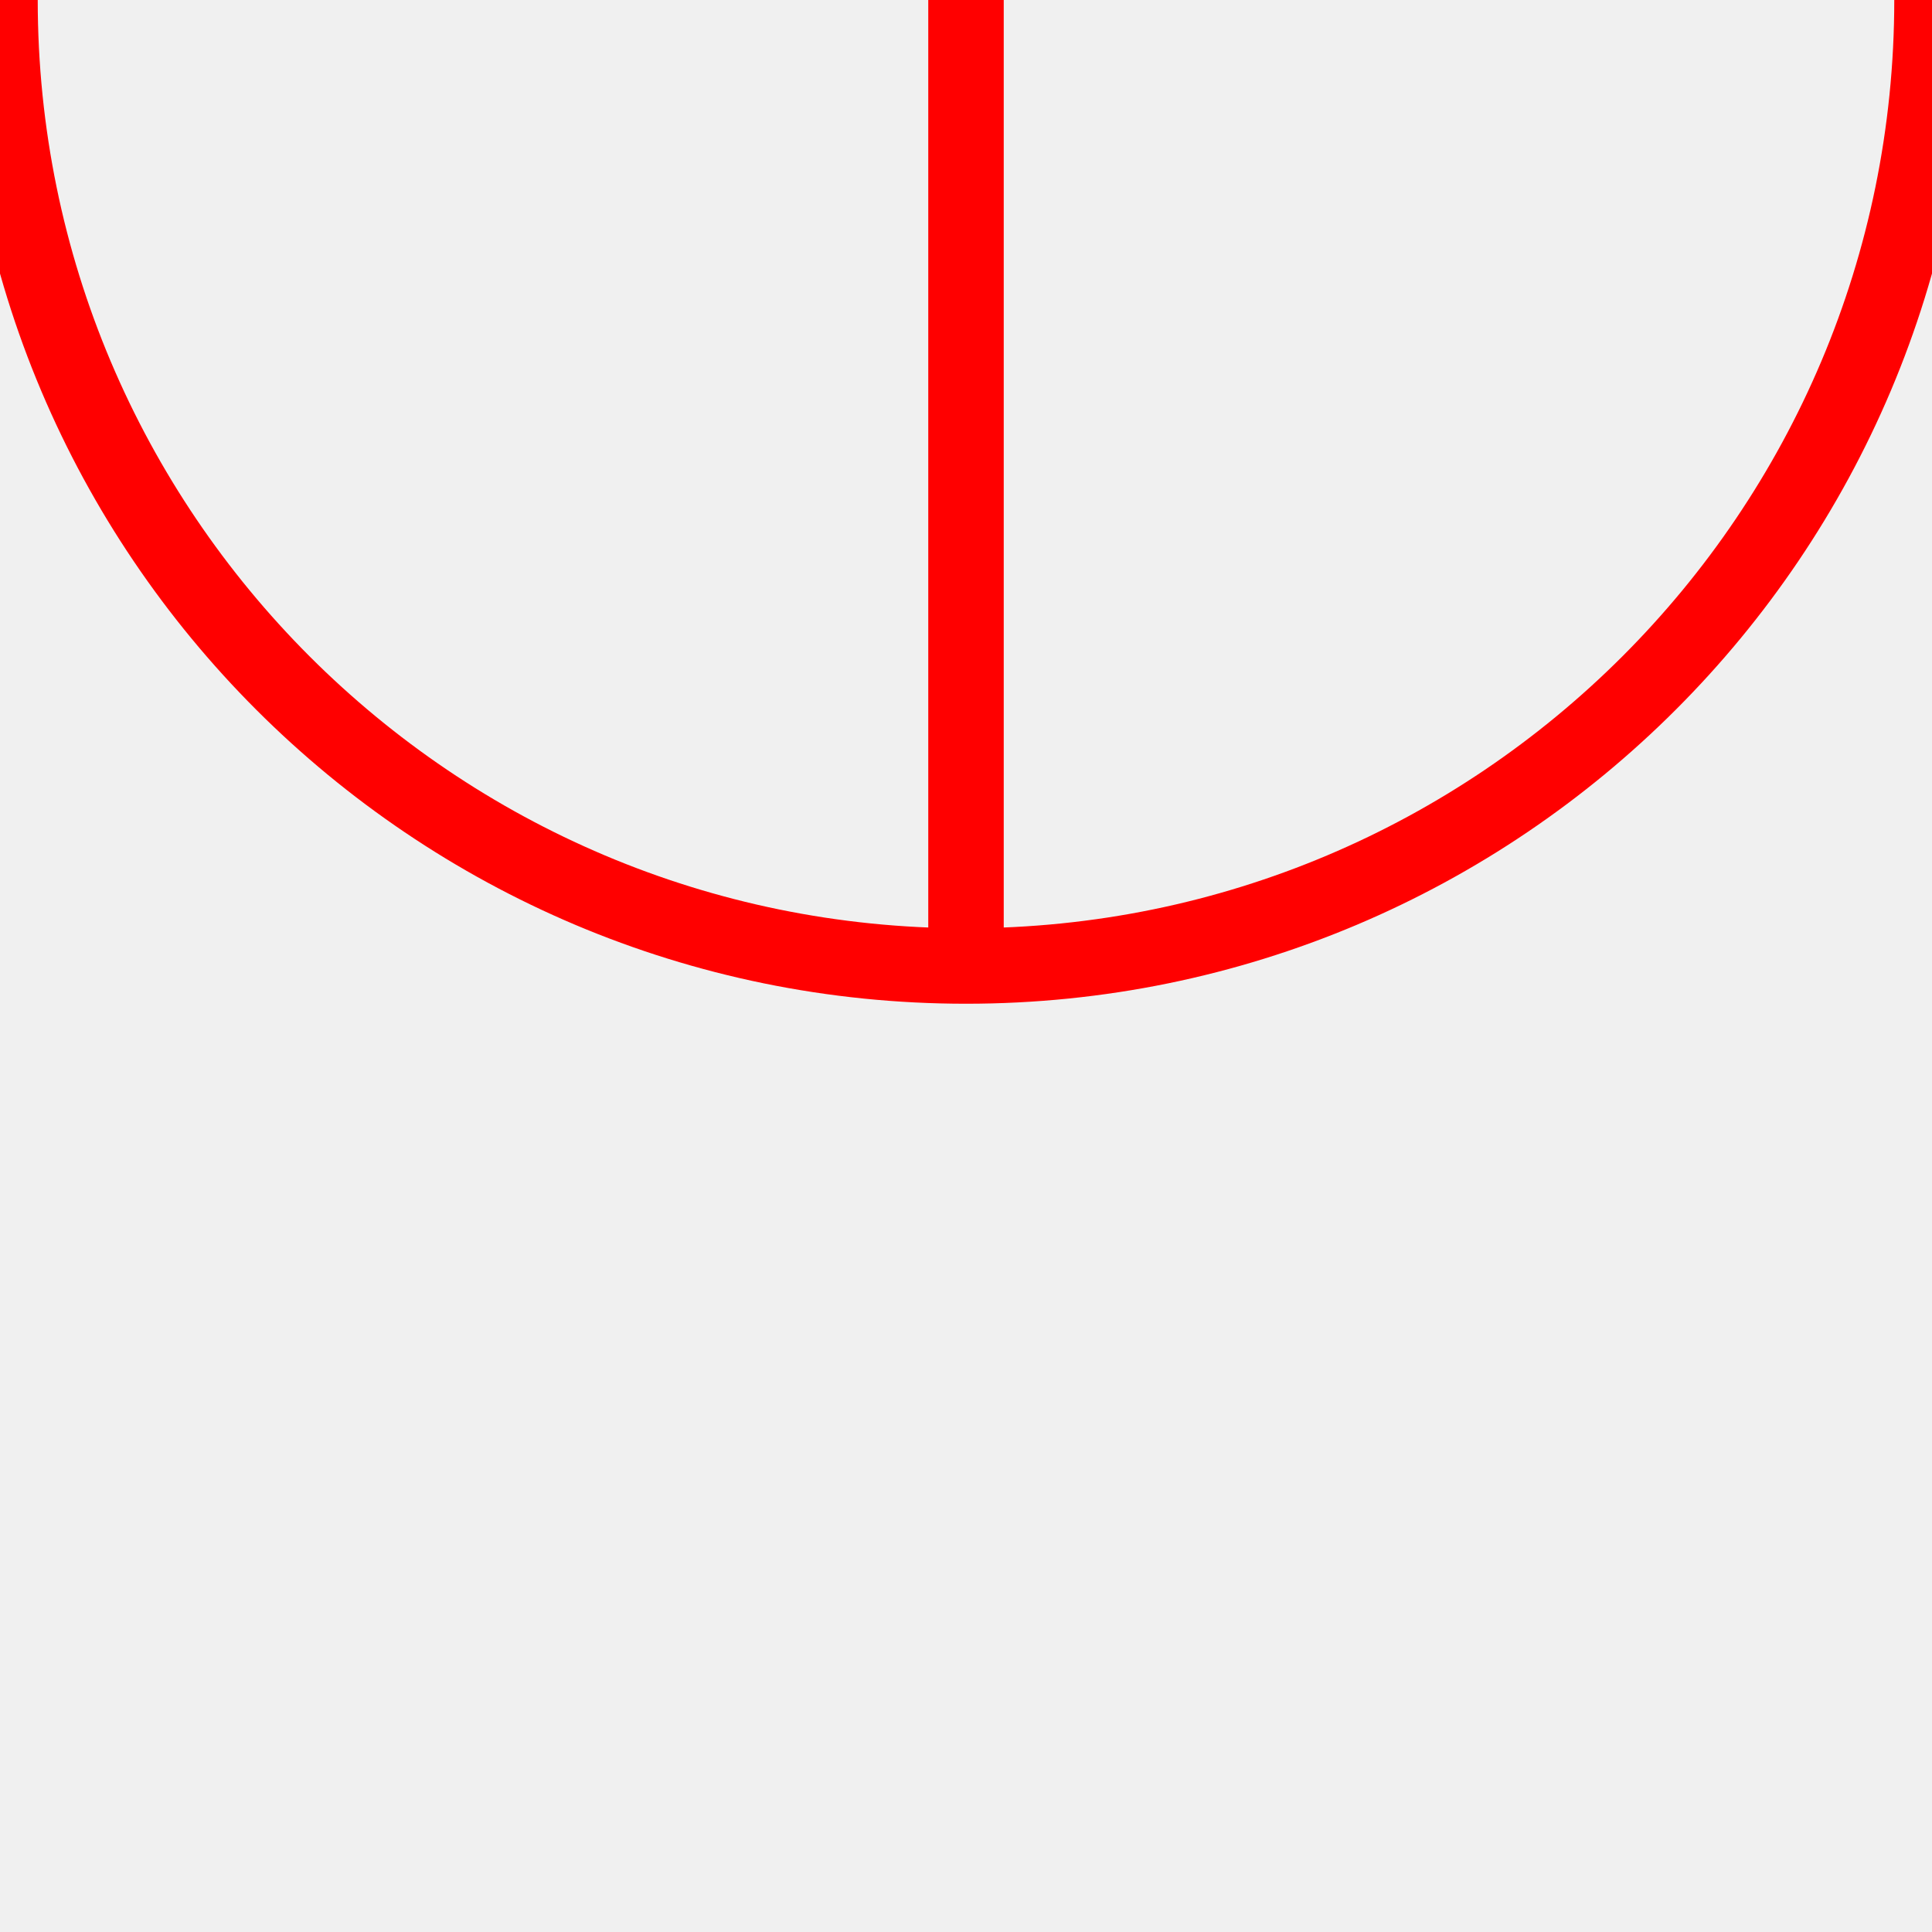
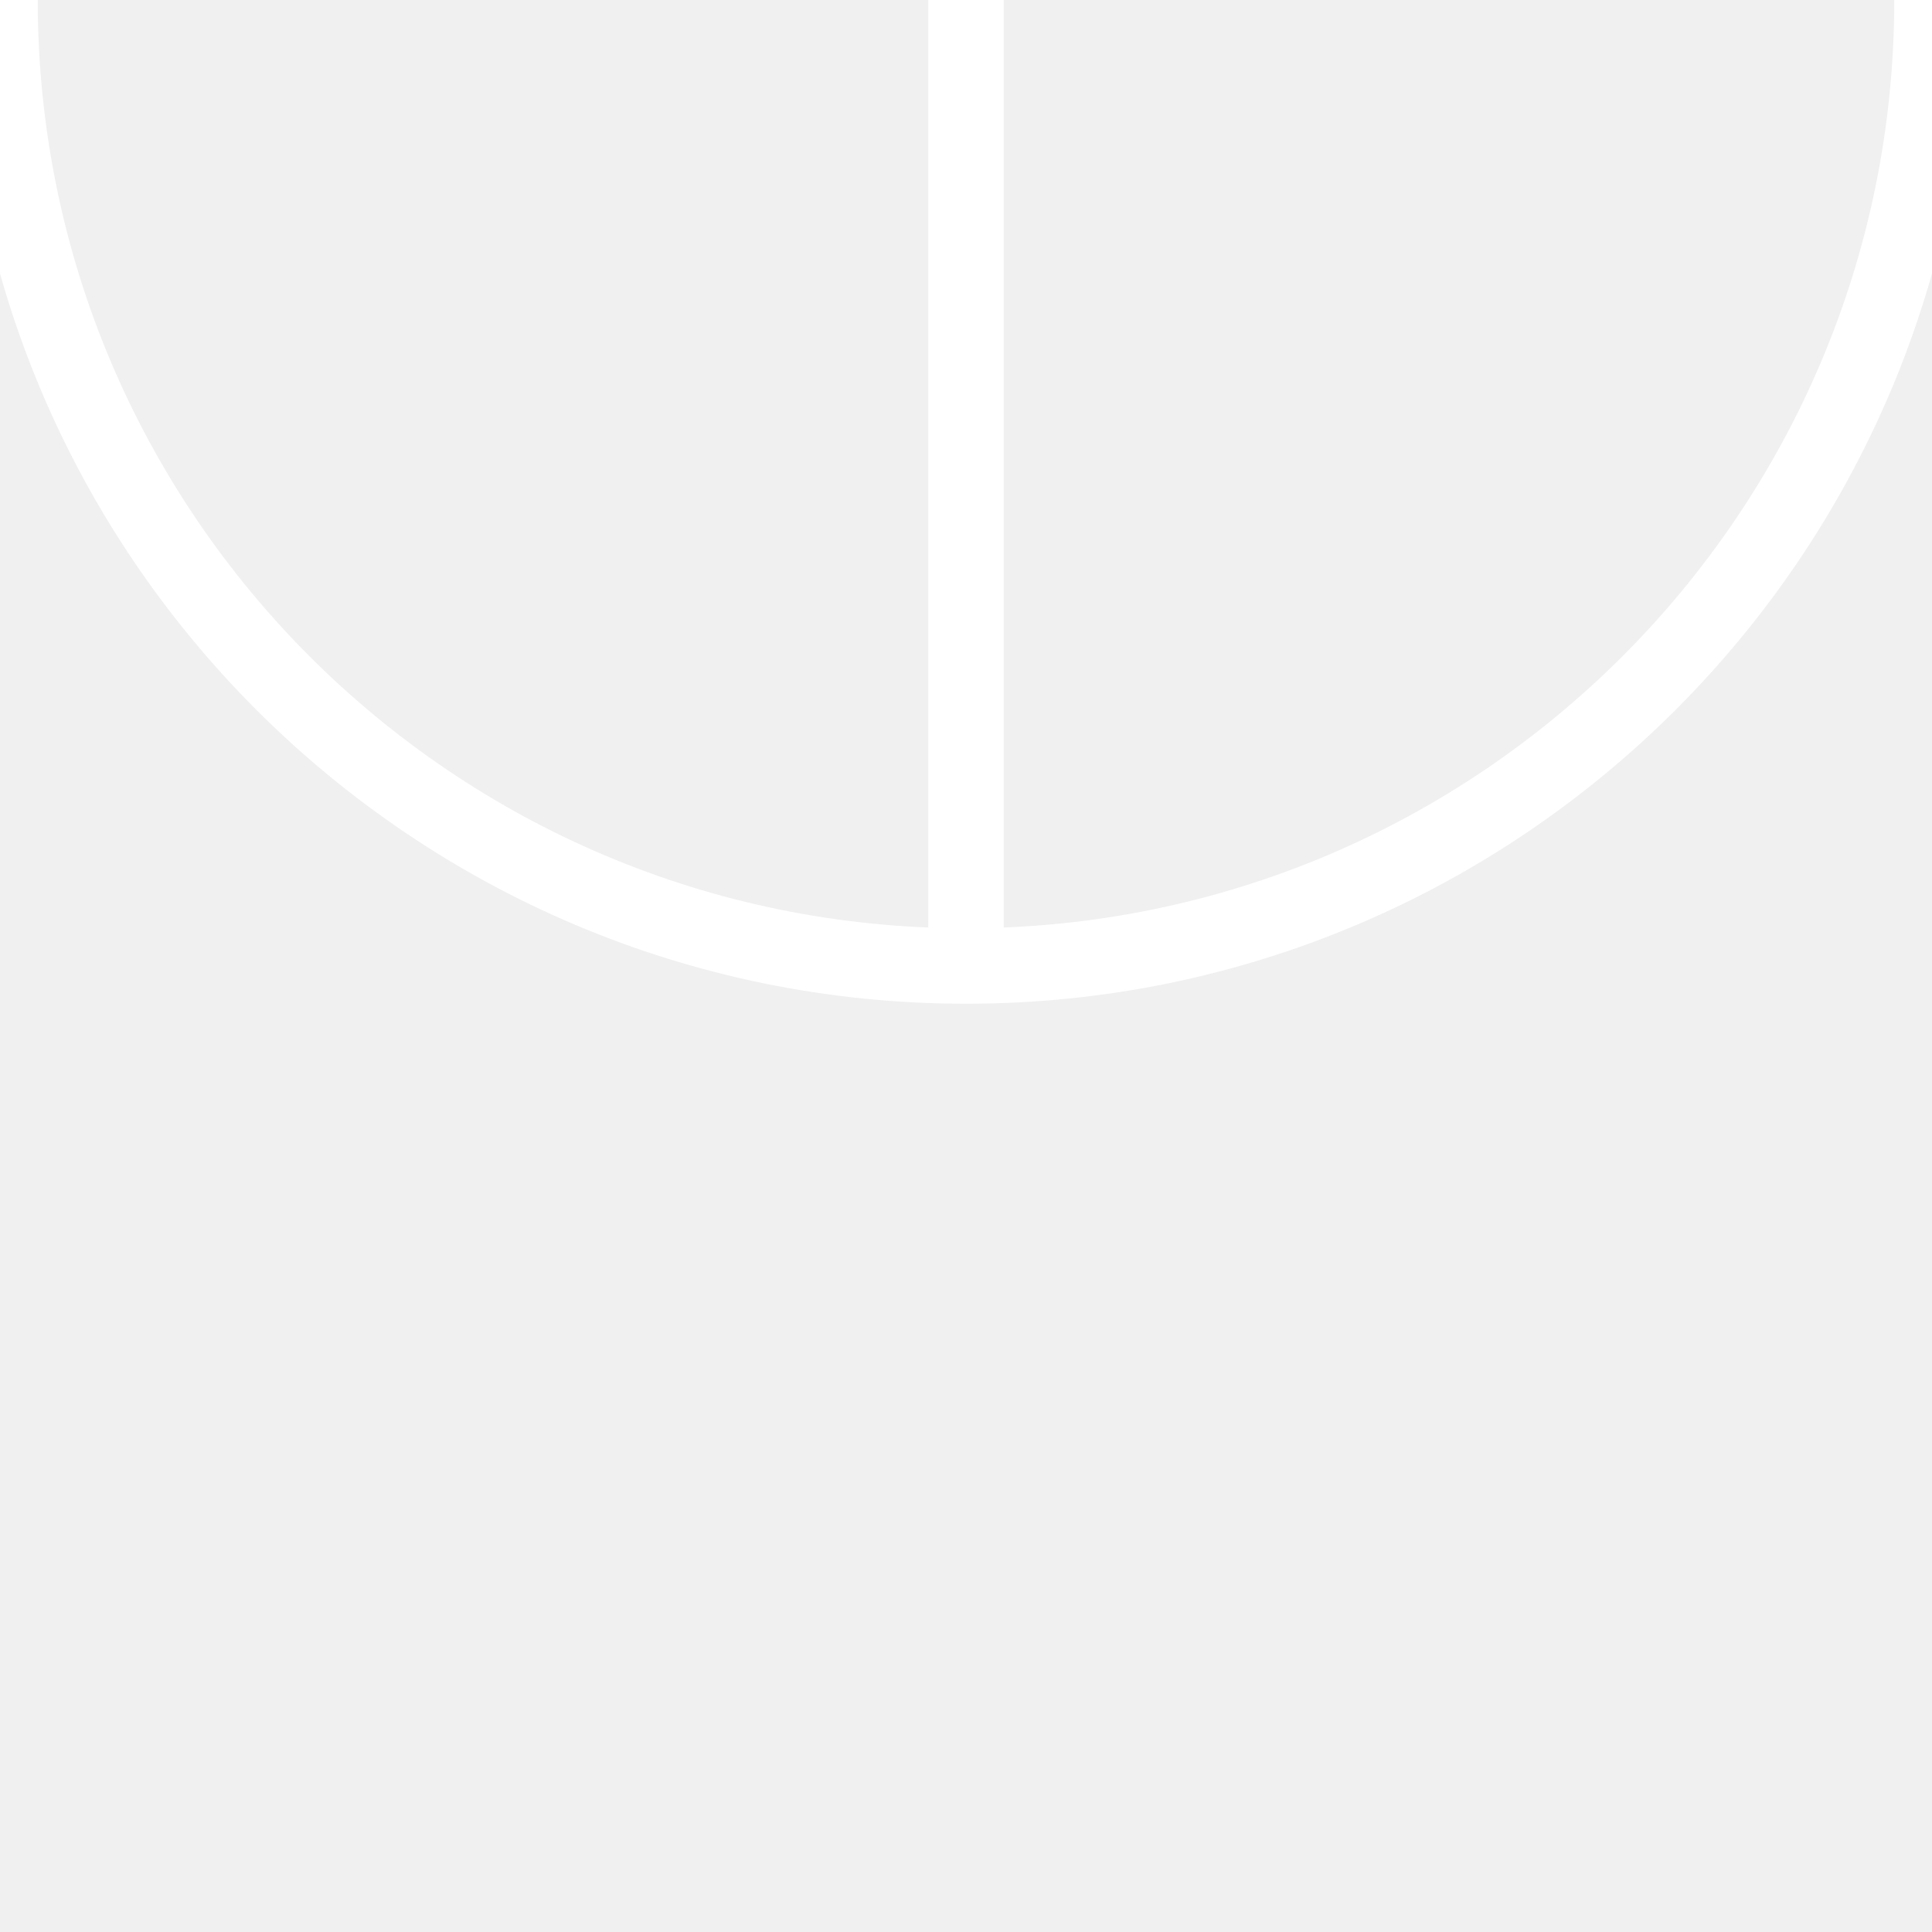
<svg xmlns="http://www.w3.org/2000/svg" width="256" height="256" viewBox="0 0 256 256" fill="none">
  <g clip-path="url(#clip0_2007_169)">
-     <path d="M128 -0.5V127.5" stroke="#FF0000" stroke-width="10" />
-     <path d="M-1.11901e-05 2.23802e-05C-5.00999e-06 70.692 57.307 128 128 128C198.692 128 256 70.692 256 0" stroke="#FF0000" stroke-width="10" />
+     <path d="M-1.11901e-05 2.23802e-05C-5.00999e-06 70.692 57.307 128 128 128M256 0C256 70.692 198.692 128 128 128M128 128L128 -0.5" stroke="white" stroke-width="10" />
  </g>
  <defs>
    <clipPath id="clip0_2007_169">
      <rect width="256" height="256" fill="white" />
    </clipPath>
  </defs>
</svg>
